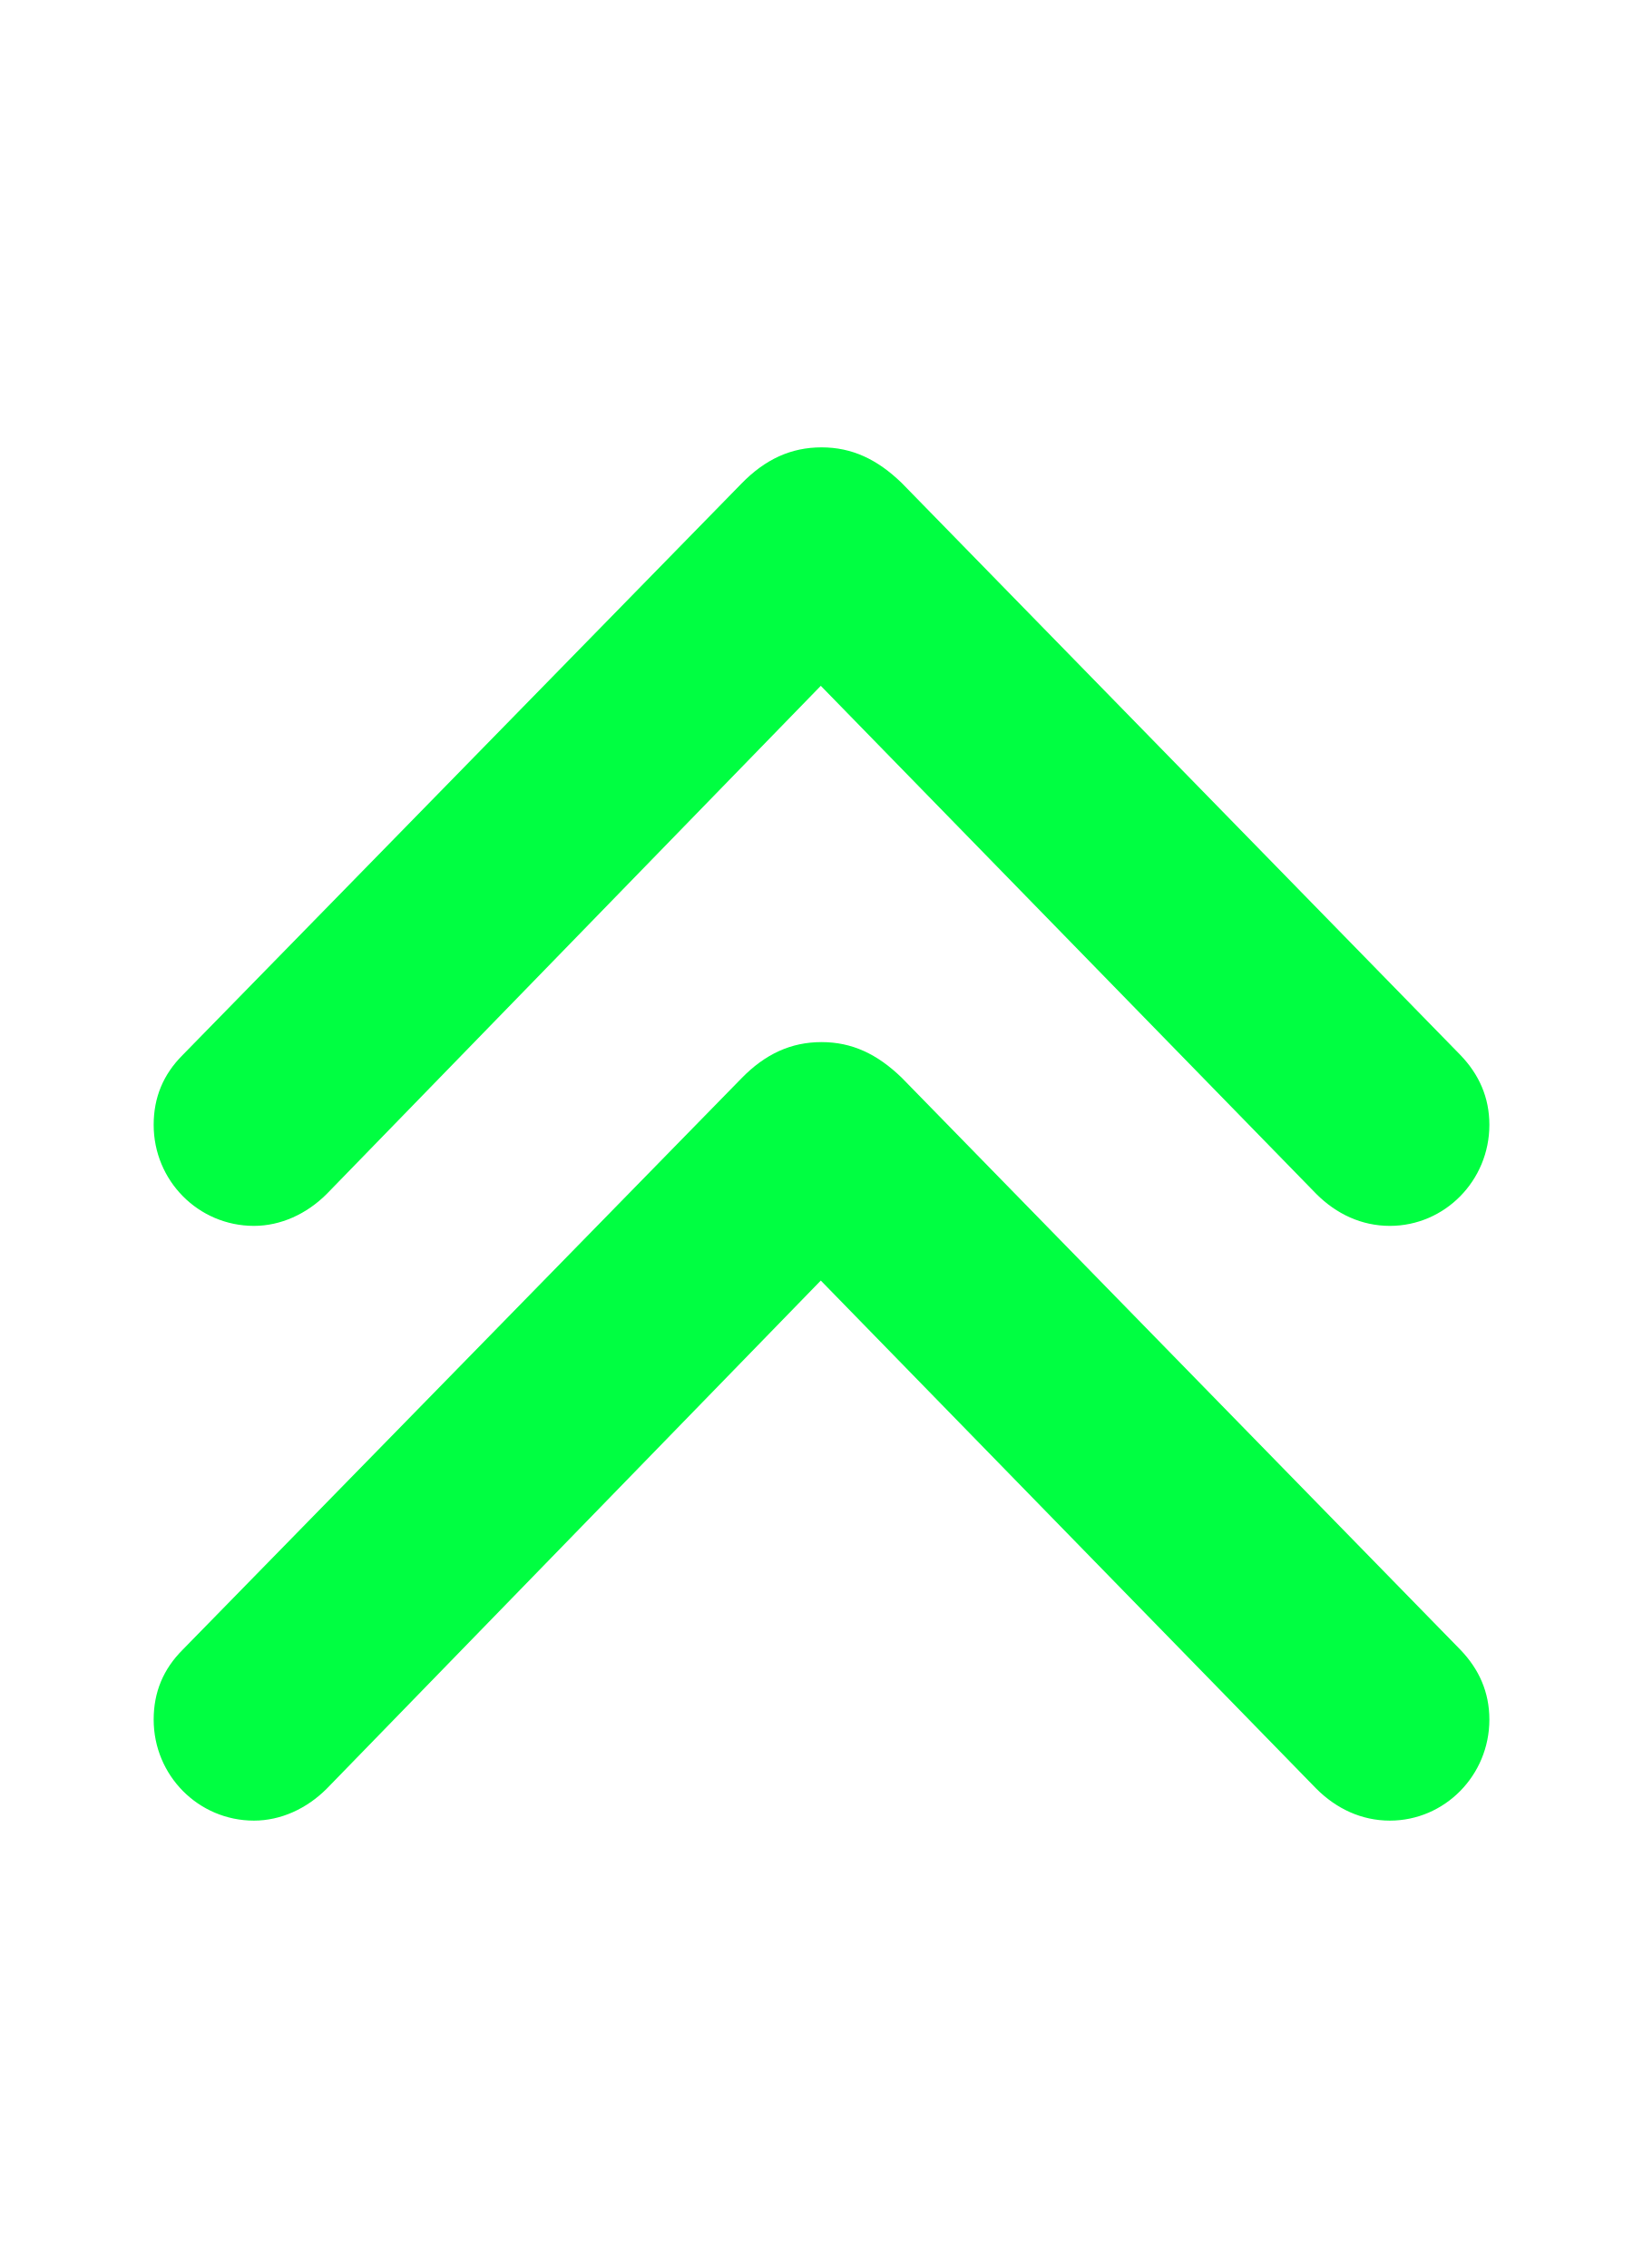
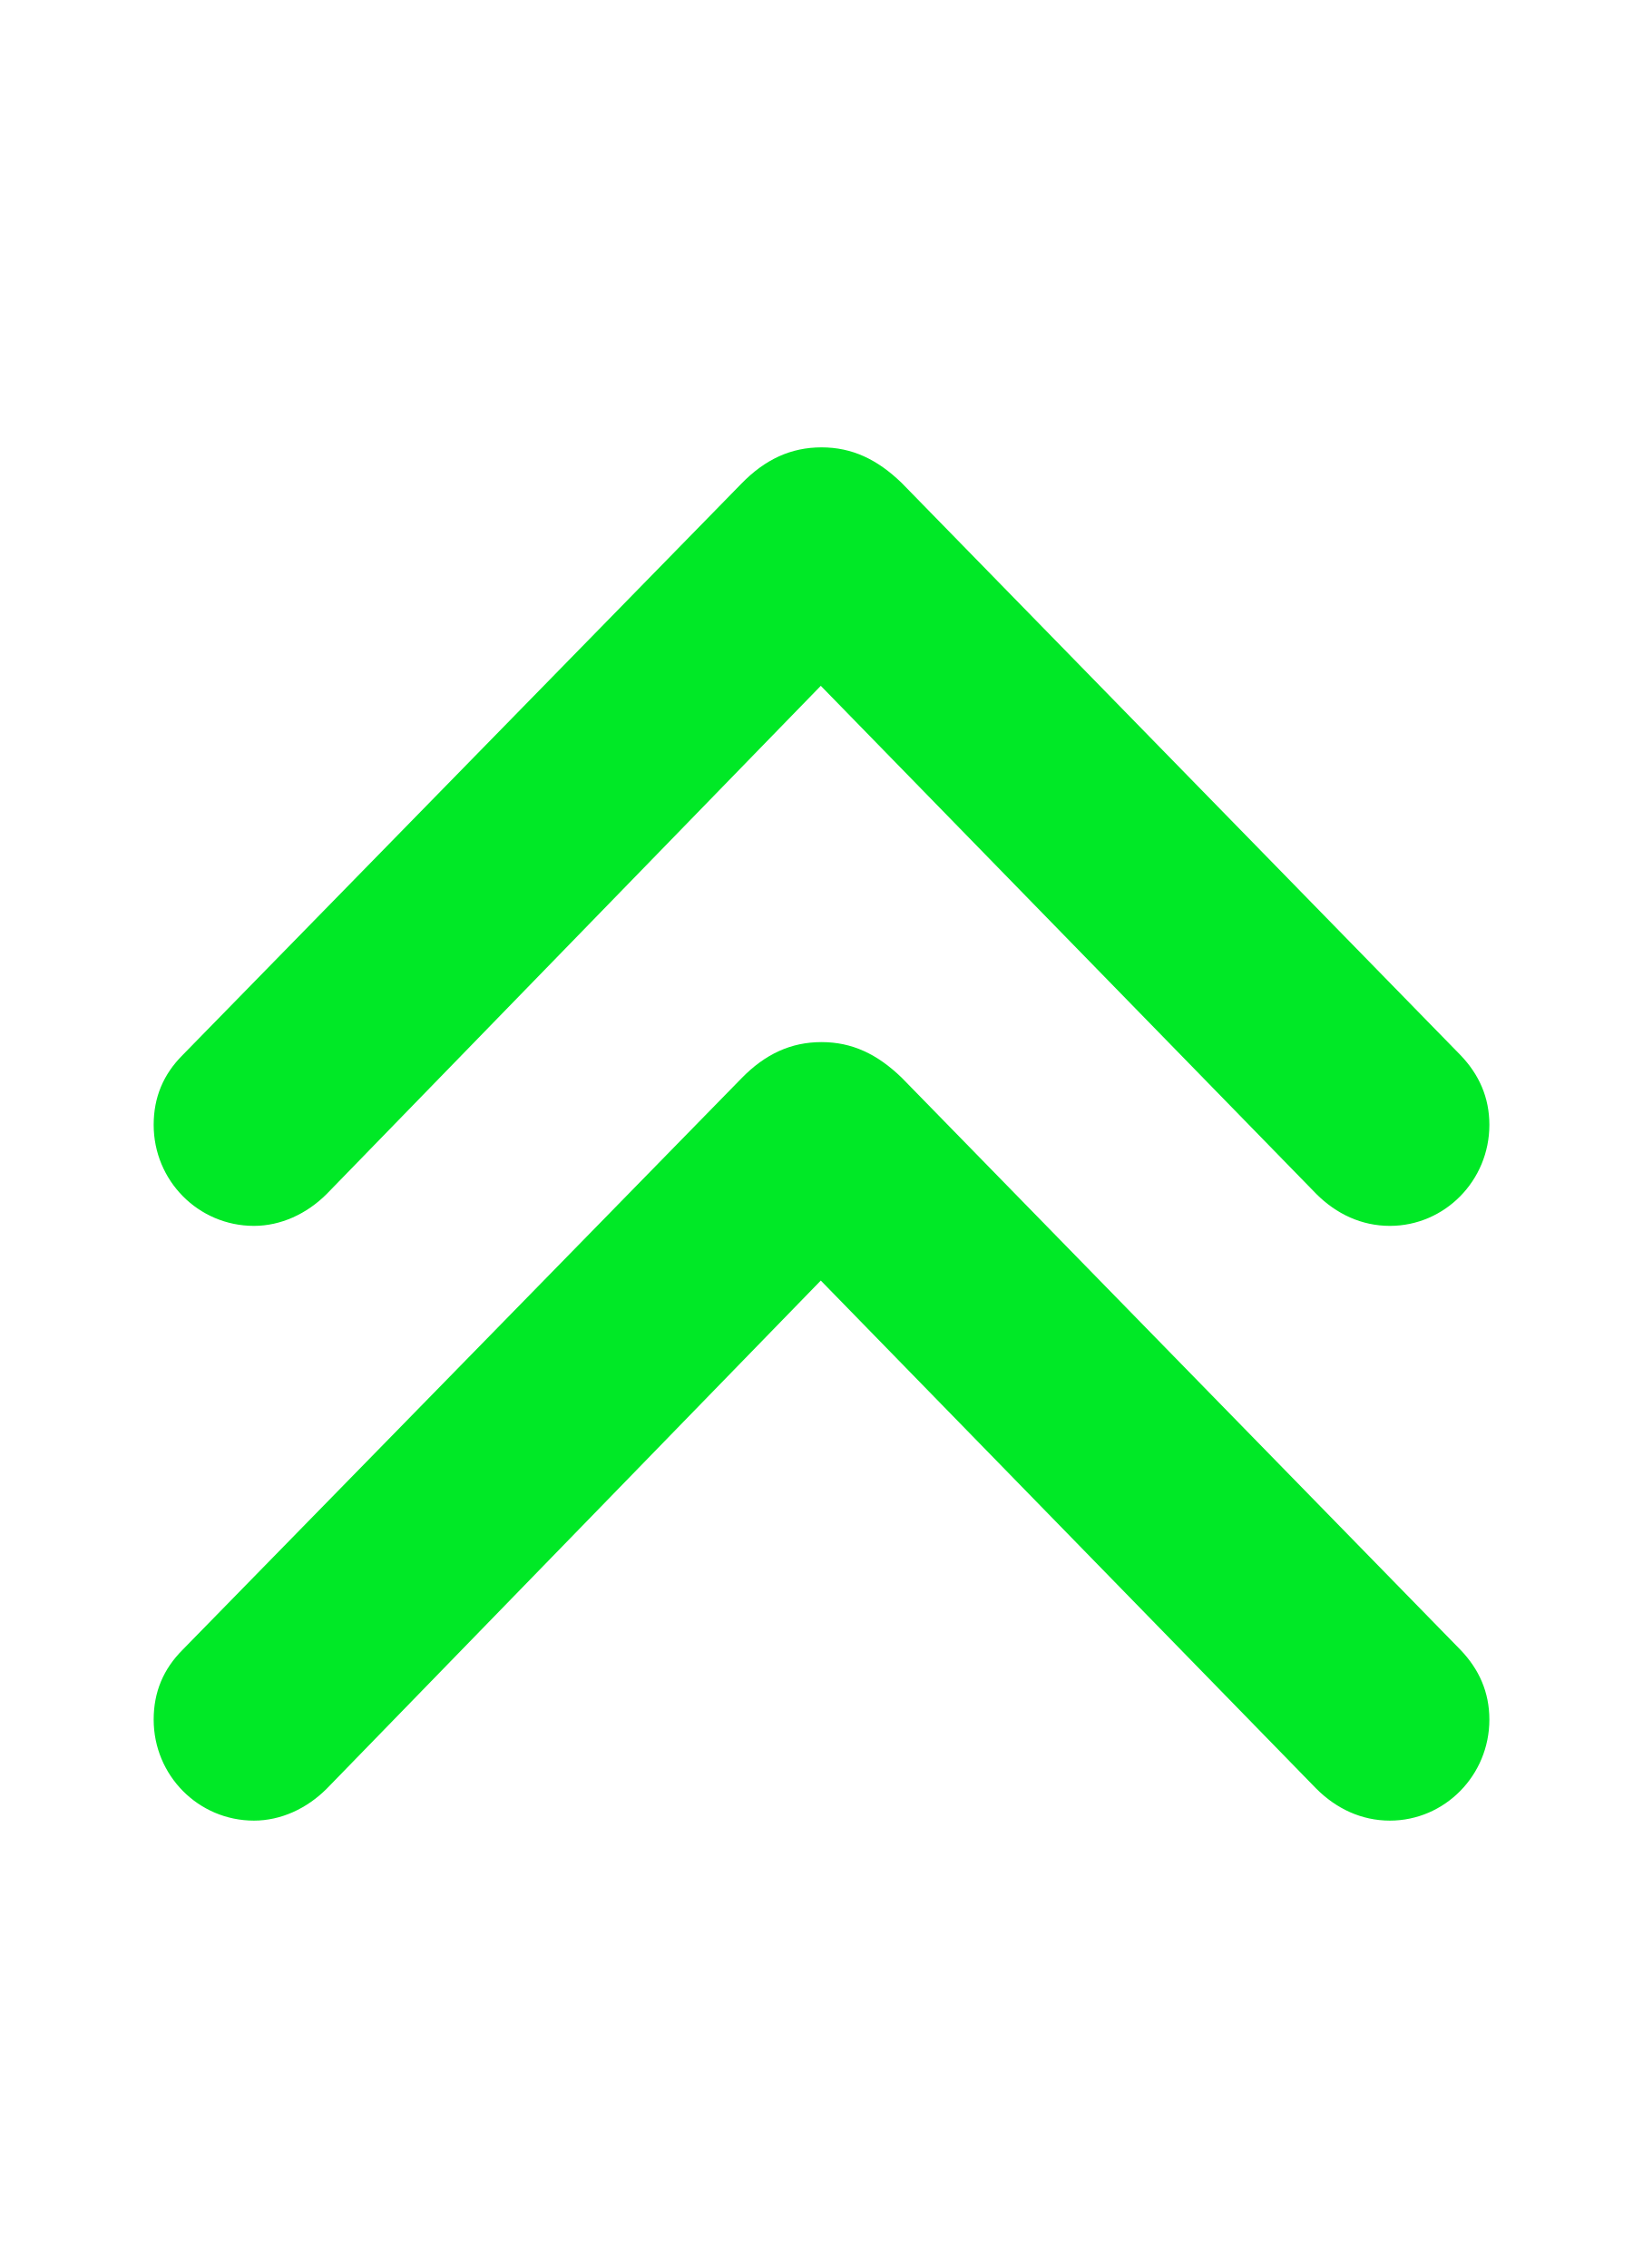
<svg xmlns="http://www.w3.org/2000/svg" width="100%" height="100%" viewBox="0 0 21 29" version="1.1" xml:space="preserve" style="fill-rule:evenodd;clip-rule:evenodd;stroke-linejoin:round;stroke-miterlimit:2;">
  <g transform="matrix(1,0,0,1,-390,0)">
    <g id="Artboard11" transform="matrix(1,0,0,1,-189.333,0)">
      <rect x="579.333" y="0" width="21" height="29" style="fill:none;" />
      <g transform="matrix(-1,1.22465e-16,-1.22465e-16,-1,1099.67,28.2076)">
        <g transform="matrix(0.389067,0,0,0.389067,392.311,17.0109)">
-           <path d="M302.061,14.076C303.062,14.076 303.916,13.685 304.698,12.879L323.057,-5.895C323.692,-6.53 324.009,-7.287 324.009,-8.19C324.009,-10.021 322.544,-11.51 320.713,-11.51C319.834,-11.51 318.98,-11.12 318.321,-10.46L302.085,6.239L285.801,-10.46C285.142,-11.12 284.312,-11.51 283.384,-11.51C281.578,-11.51 280.113,-10.021 280.113,-8.19C280.113,-7.287 280.454,-6.53 281.065,-5.895L299.424,12.904C300.23,13.685 301.06,14.076 302.061,14.076Z" style="fill:rgb(0,255,65);fill-rule:nonzero;" />
+           <path d="M302.061,14.076C303.062,14.076 303.916,13.685 304.698,12.879L323.057,-5.895C323.692,-6.53 324.009,-7.287 324.009,-8.19C324.009,-10.021 322.544,-11.51 320.713,-11.51C319.834,-11.51 318.98,-11.12 318.321,-10.46L302.085,6.239L285.801,-10.46C285.142,-11.12 284.312,-11.51 283.384,-11.51C281.578,-11.51 280.113,-10.021 280.113,-8.19C280.113,-7.287 280.454,-6.53 281.065,-5.895L299.424,12.904C300.23,13.685 301.06,14.076 302.061,14.076Z" style="fill:rgb(0,233,38);fill-rule:nonzero;" />
        </g>
        <g transform="matrix(0.389067,0,0,0.389067,392.311,9.40622)">
-           <path d="M302.061,14.076C303.062,14.076 303.916,13.685 304.698,12.879L323.057,-5.895C323.692,-6.53 324.009,-7.287 324.009,-8.19C324.009,-10.021 322.544,-11.51 320.713,-11.51C319.834,-11.51 318.98,-11.12 318.321,-10.46L302.085,6.239L285.801,-10.46C285.142,-11.12 284.312,-11.51 283.384,-11.51C281.578,-11.51 280.113,-10.021 280.113,-8.19C280.113,-7.287 280.454,-6.53 281.065,-5.895L299.424,12.904C300.23,13.685 301.06,14.076 302.061,14.076Z" style="fill:rgb(0,255,65);fill-rule:nonzero;" />
+           <path d="M302.061,14.076C303.062,14.076 303.916,13.685 304.698,12.879L323.057,-5.895C323.692,-6.53 324.009,-7.287 324.009,-8.19C324.009,-10.021 322.544,-11.51 320.713,-11.51C319.834,-11.51 318.98,-11.12 318.321,-10.46L302.085,6.239L285.801,-10.46C285.142,-11.12 284.312,-11.51 283.384,-11.51C281.578,-11.51 280.113,-10.021 280.113,-8.19C280.113,-7.287 280.454,-6.53 281.065,-5.895L299.424,12.904C300.23,13.685 301.06,14.076 302.061,14.076Z" style="fill:rgb(0,233,38);fill-rule:nonzero;" />
        </g>
      </g>
    </g>
  </g>
</svg>
